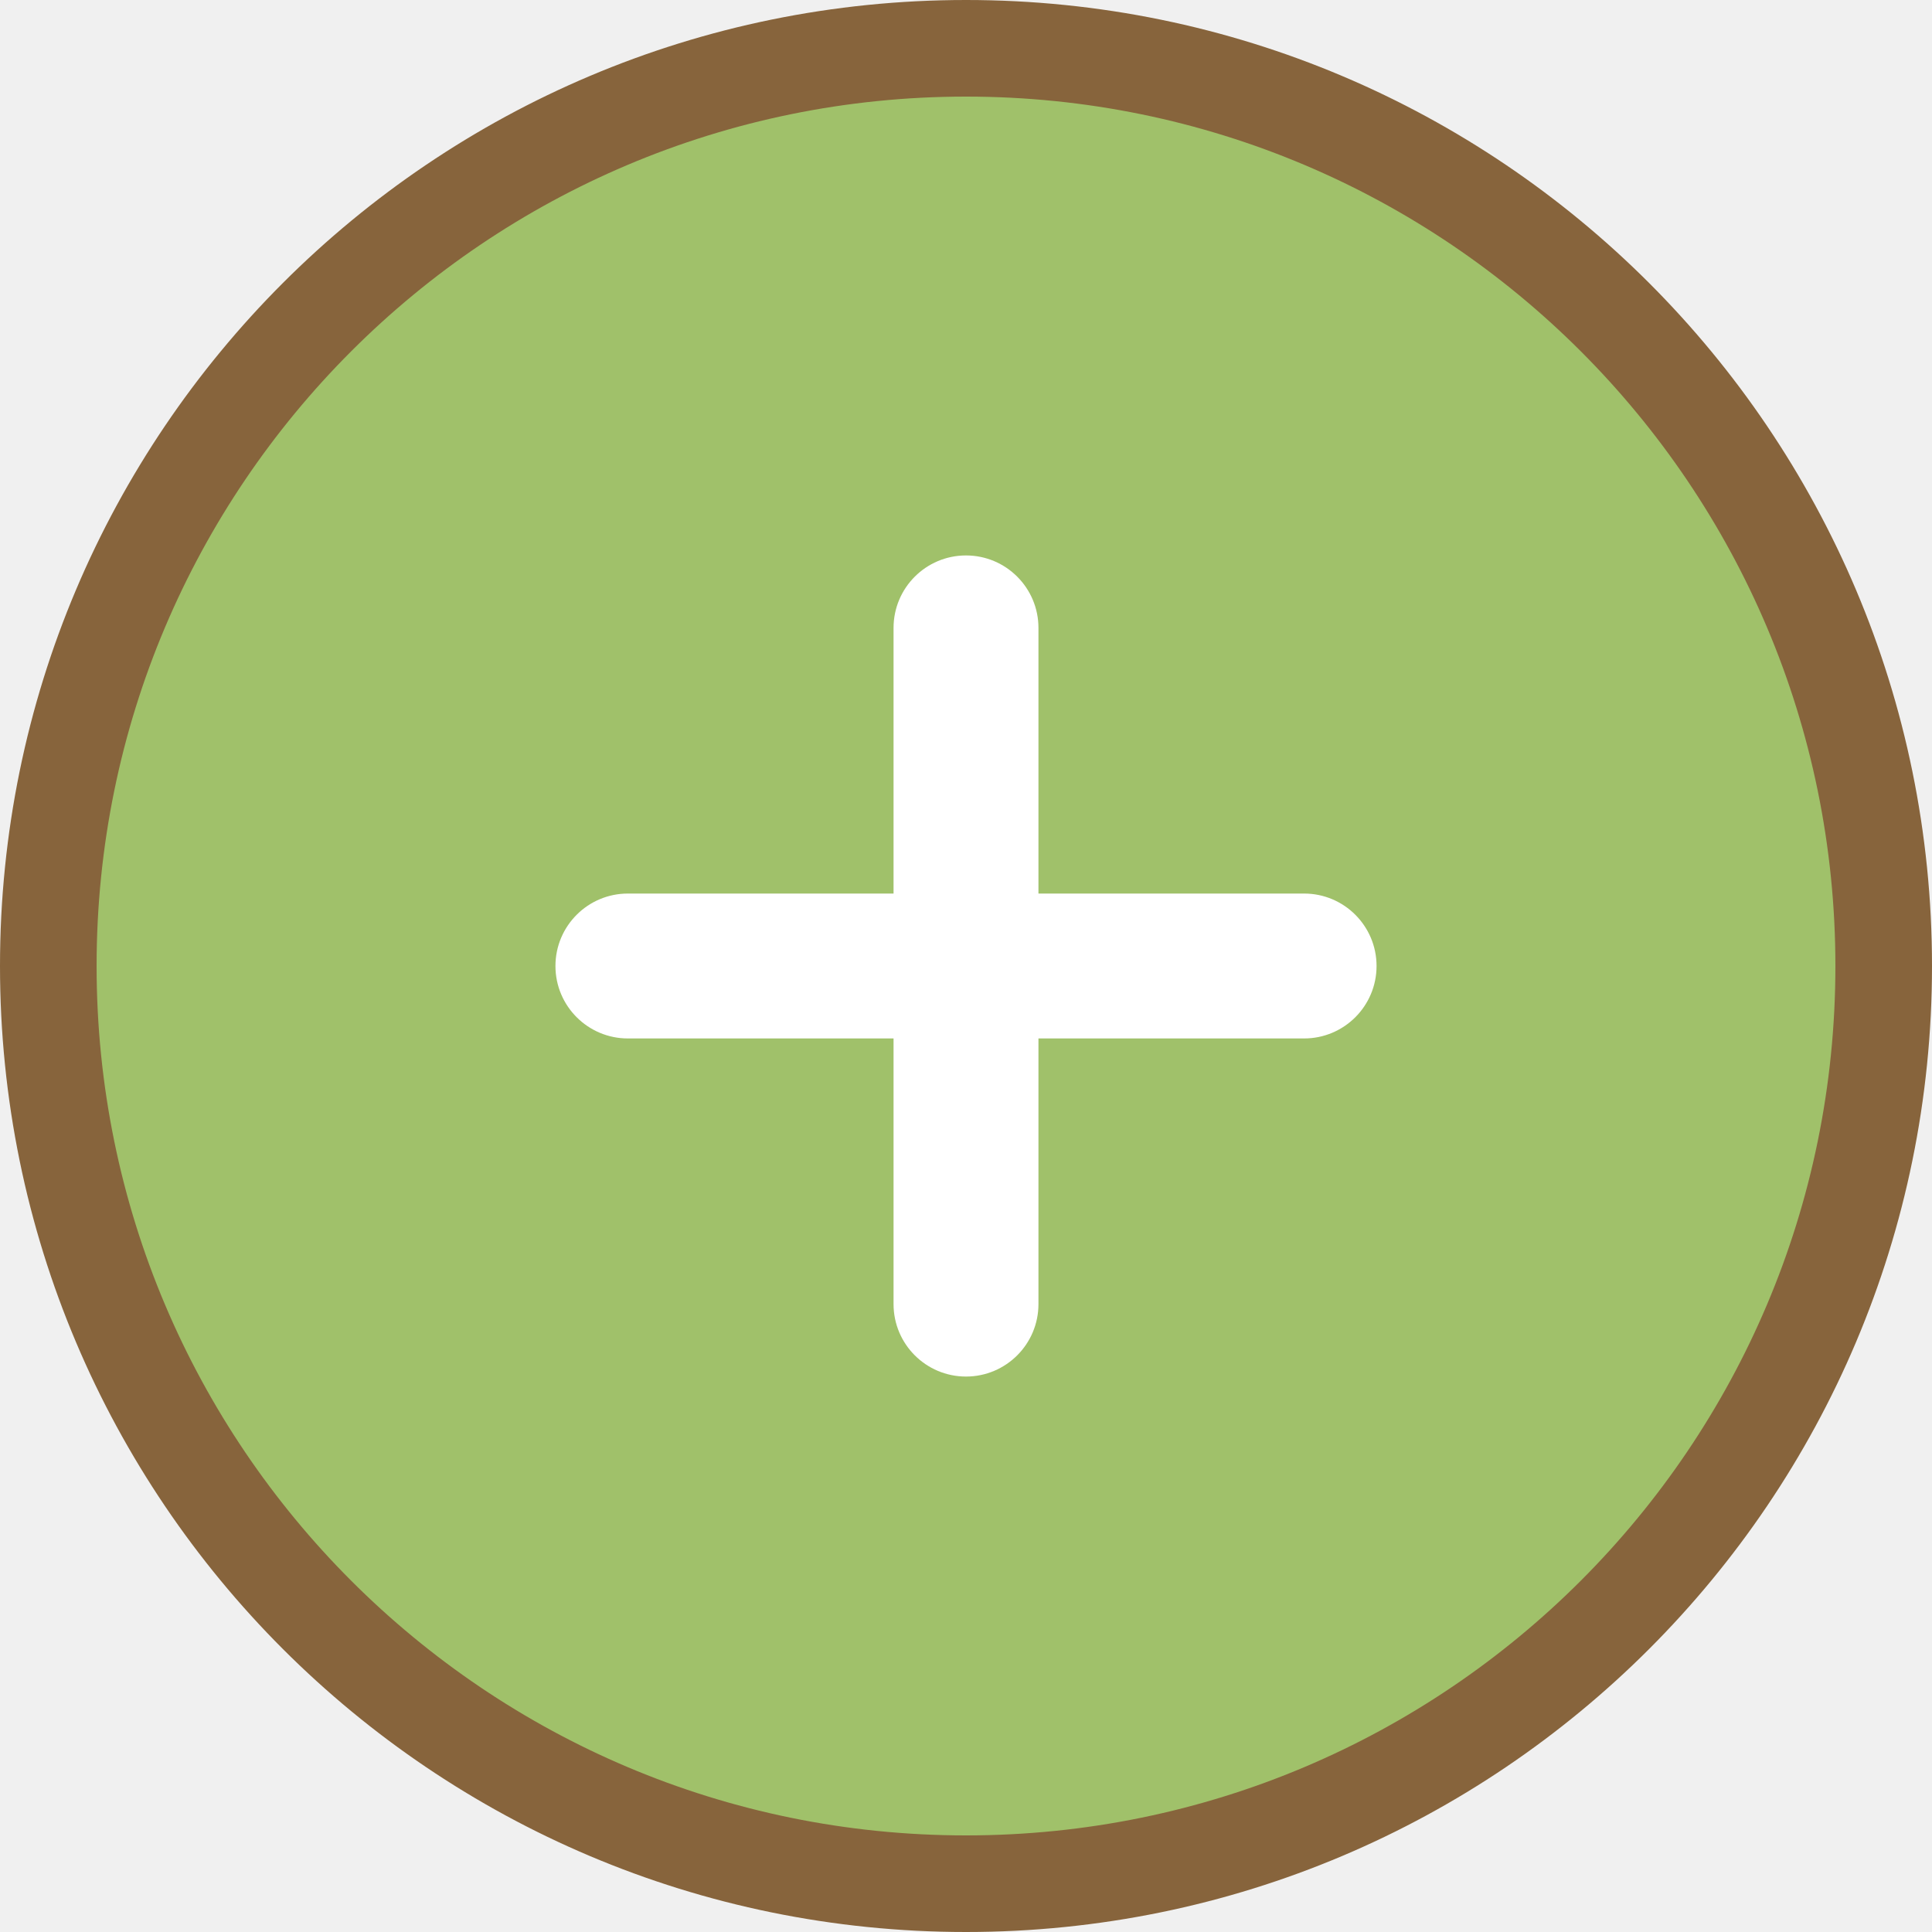
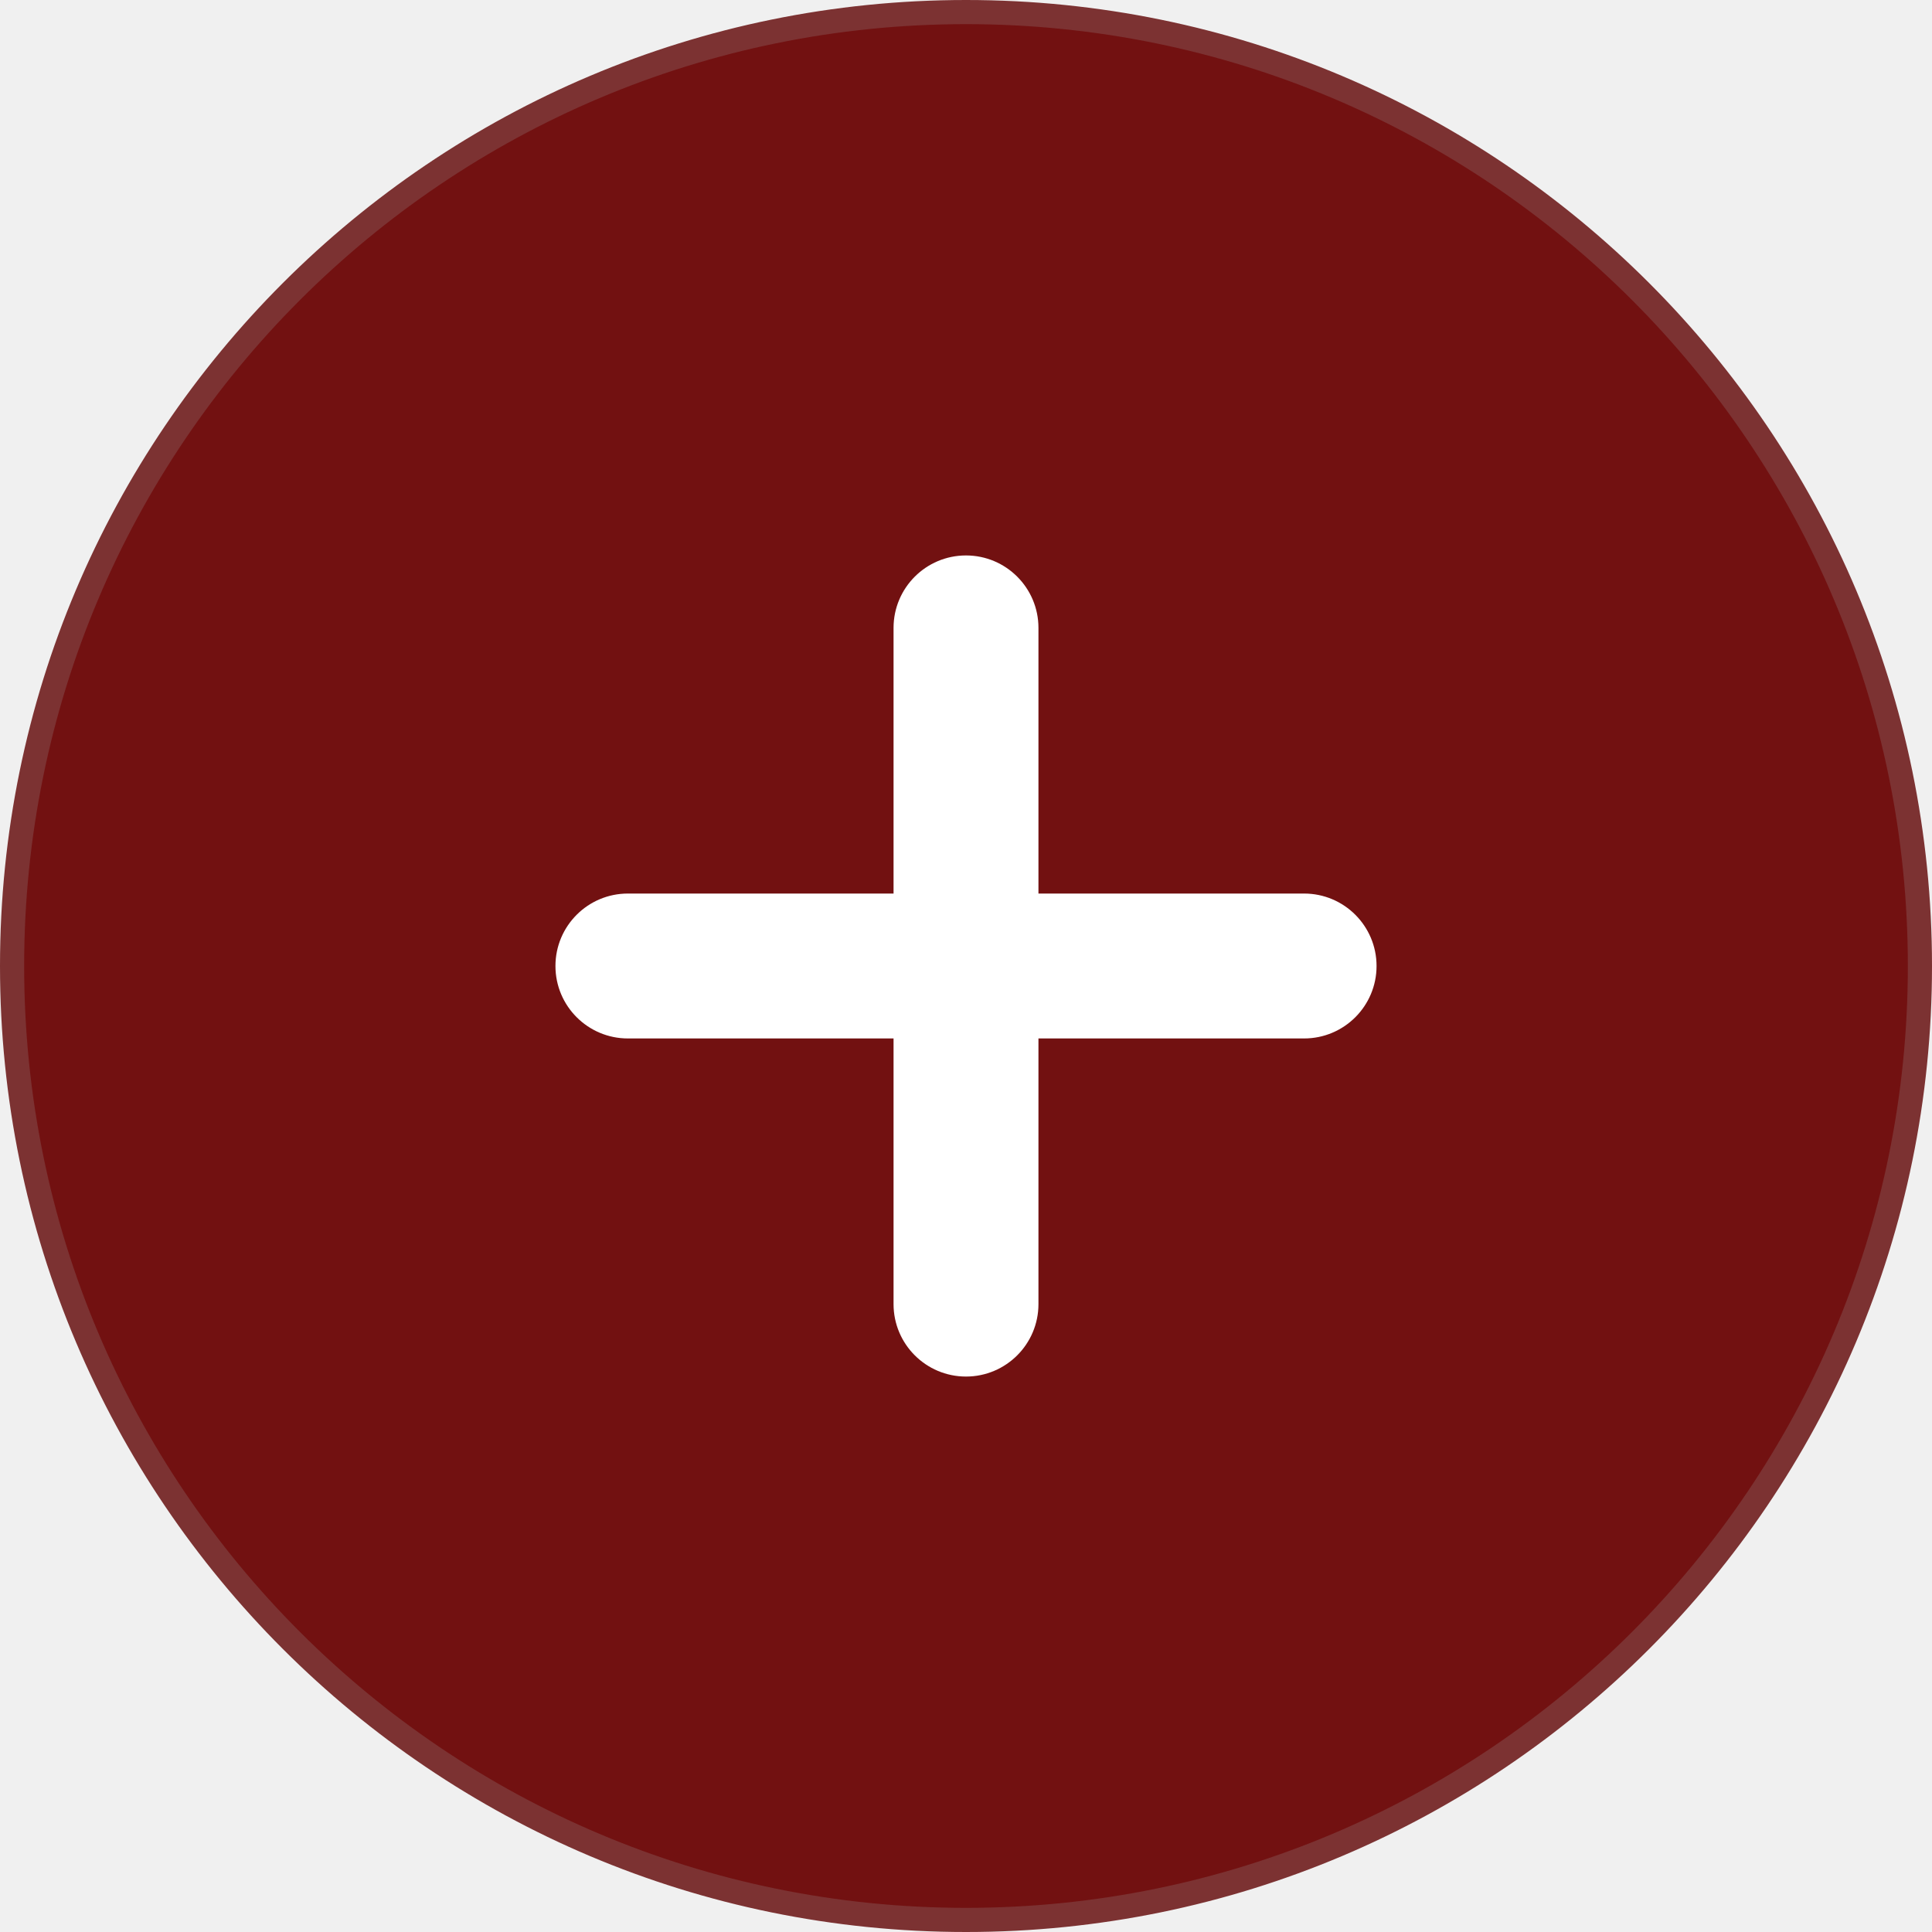
<svg xmlns="http://www.w3.org/2000/svg" width="80" height="80" viewBox="0 0 80 80" fill="none">
-   <circle cx="40" cy="40" r="38" fill="#A0C16A" stroke="#87643C" stroke-width="4" />
+   <circle cx="40" cy="40" r="39.5" fill="#721111" stroke="#7C3232" />
  <rect x="37" y="23" width="6" height="34" rx="3" fill="white" />
  <rect x="23" y="43" width="6" height="34" rx="3" transform="rotate(-90 23 43)" fill="white" />
</svg>
